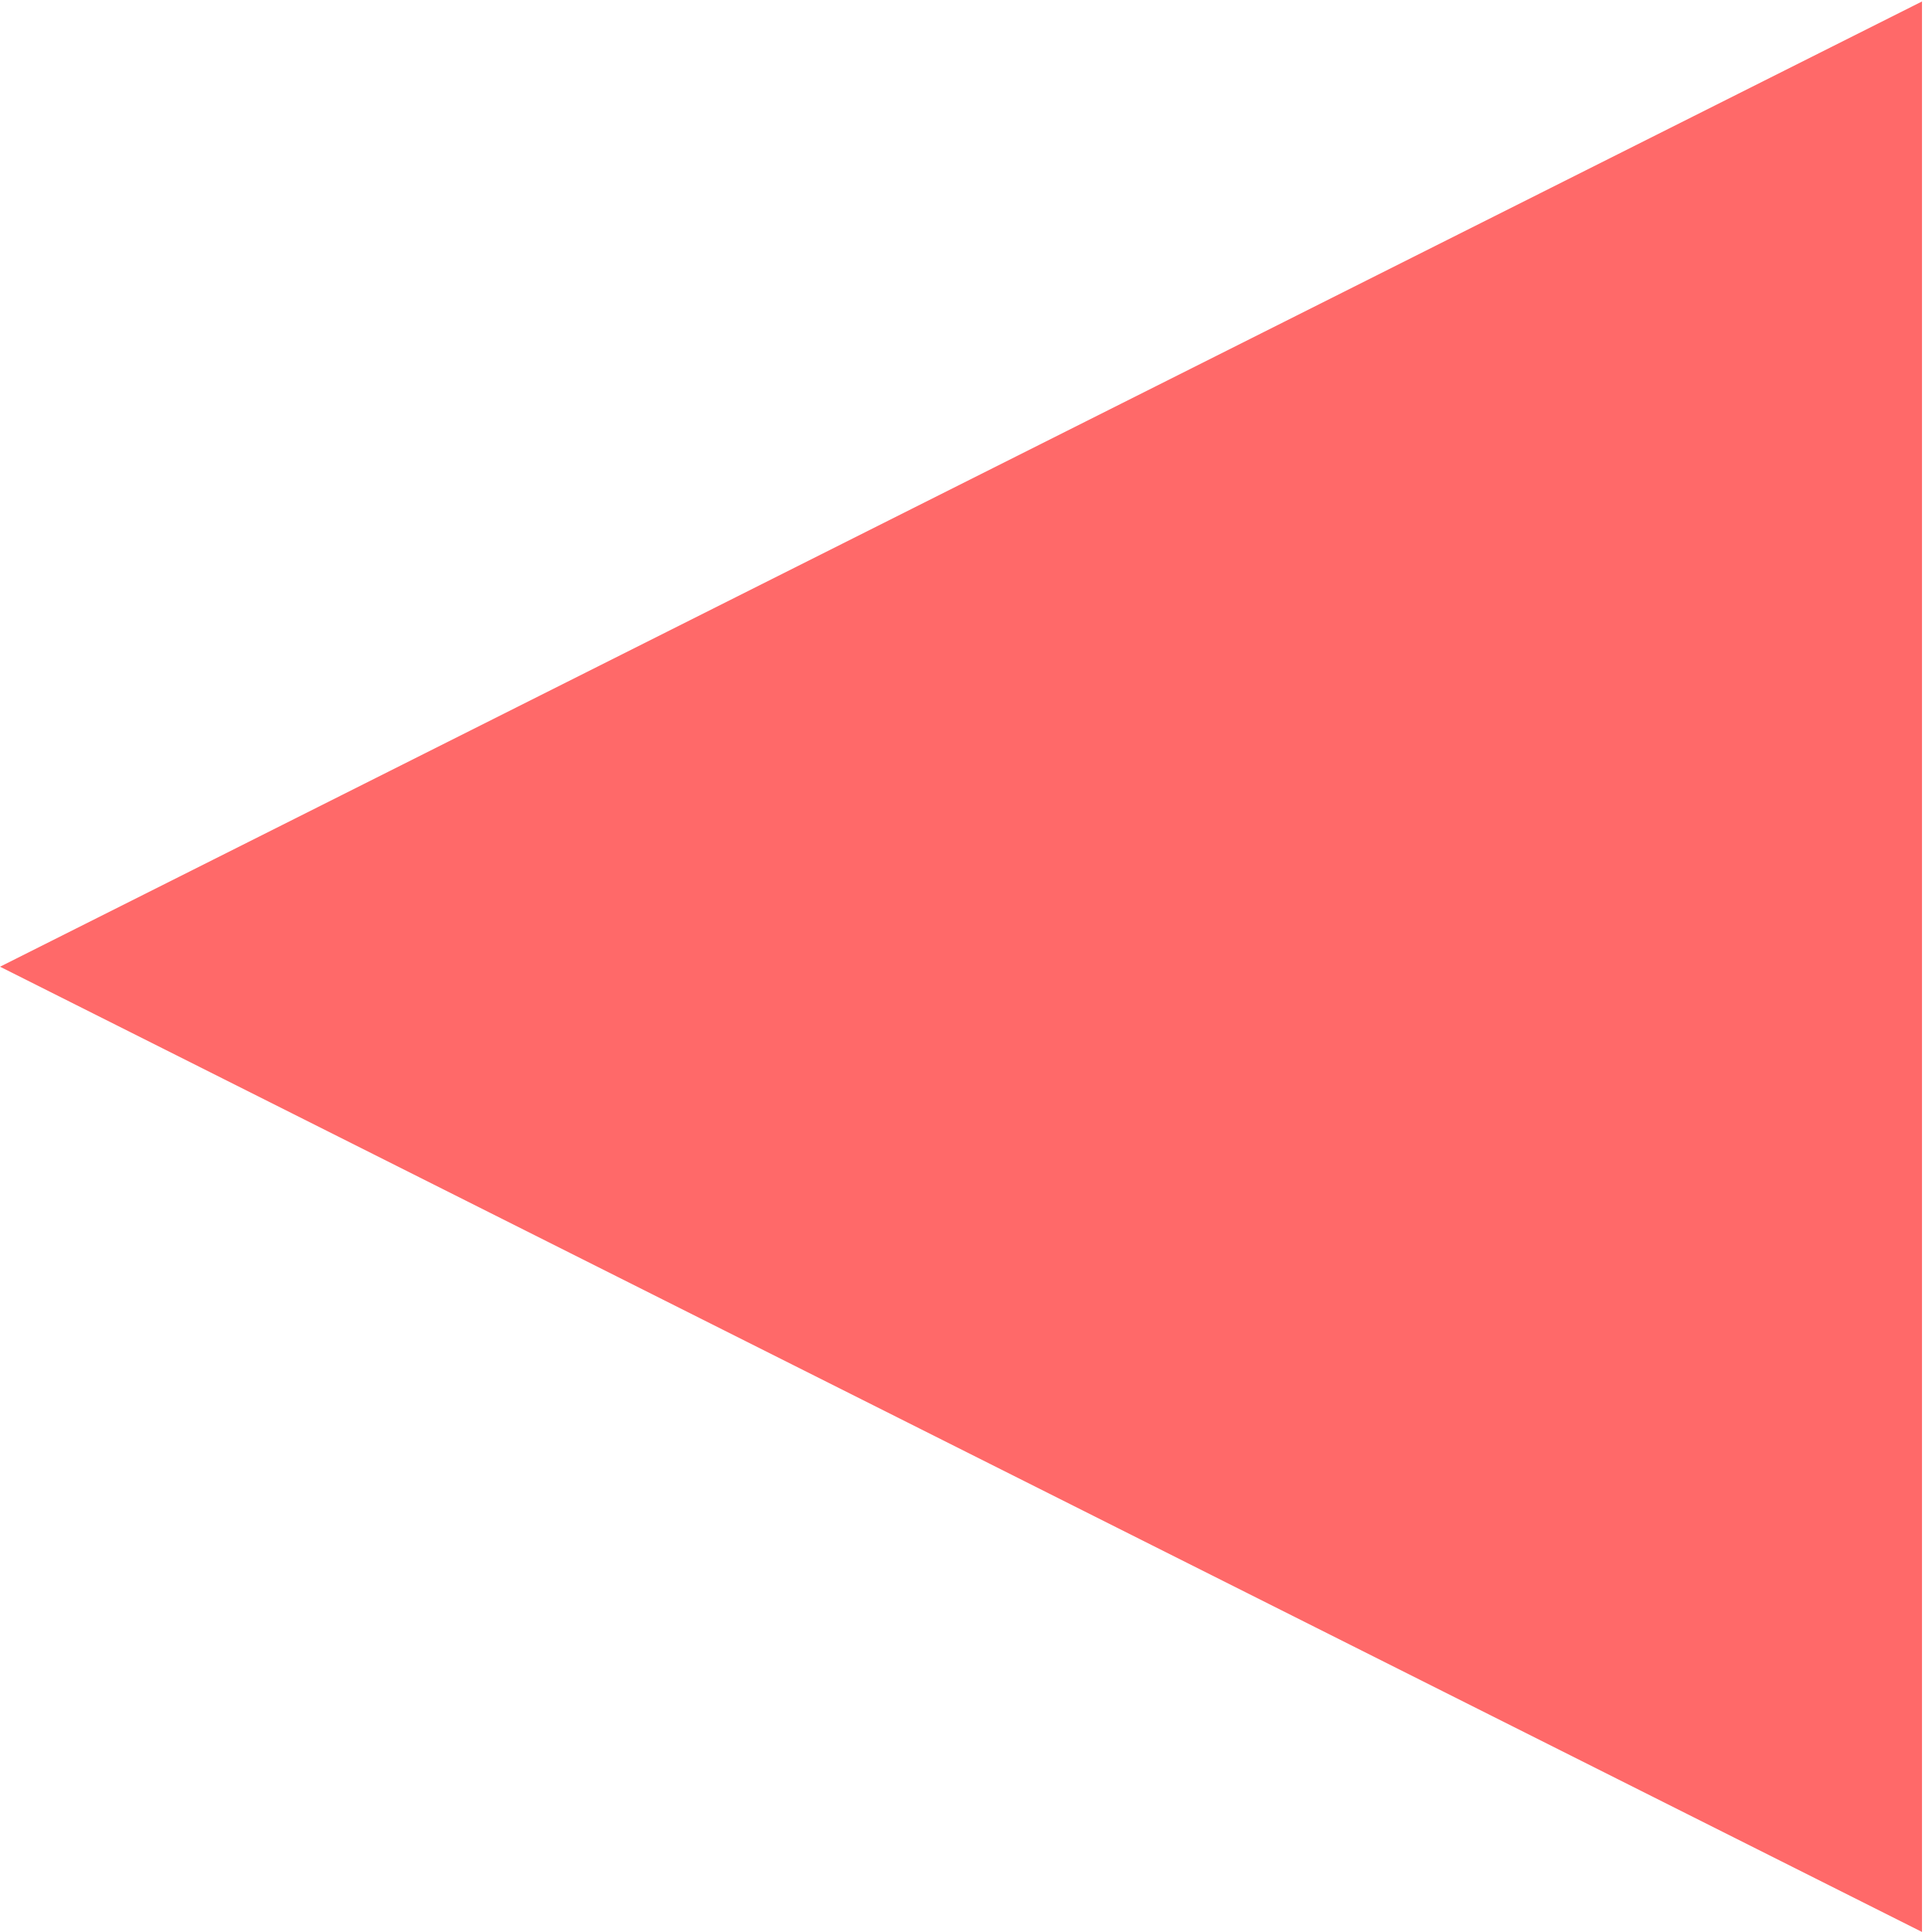
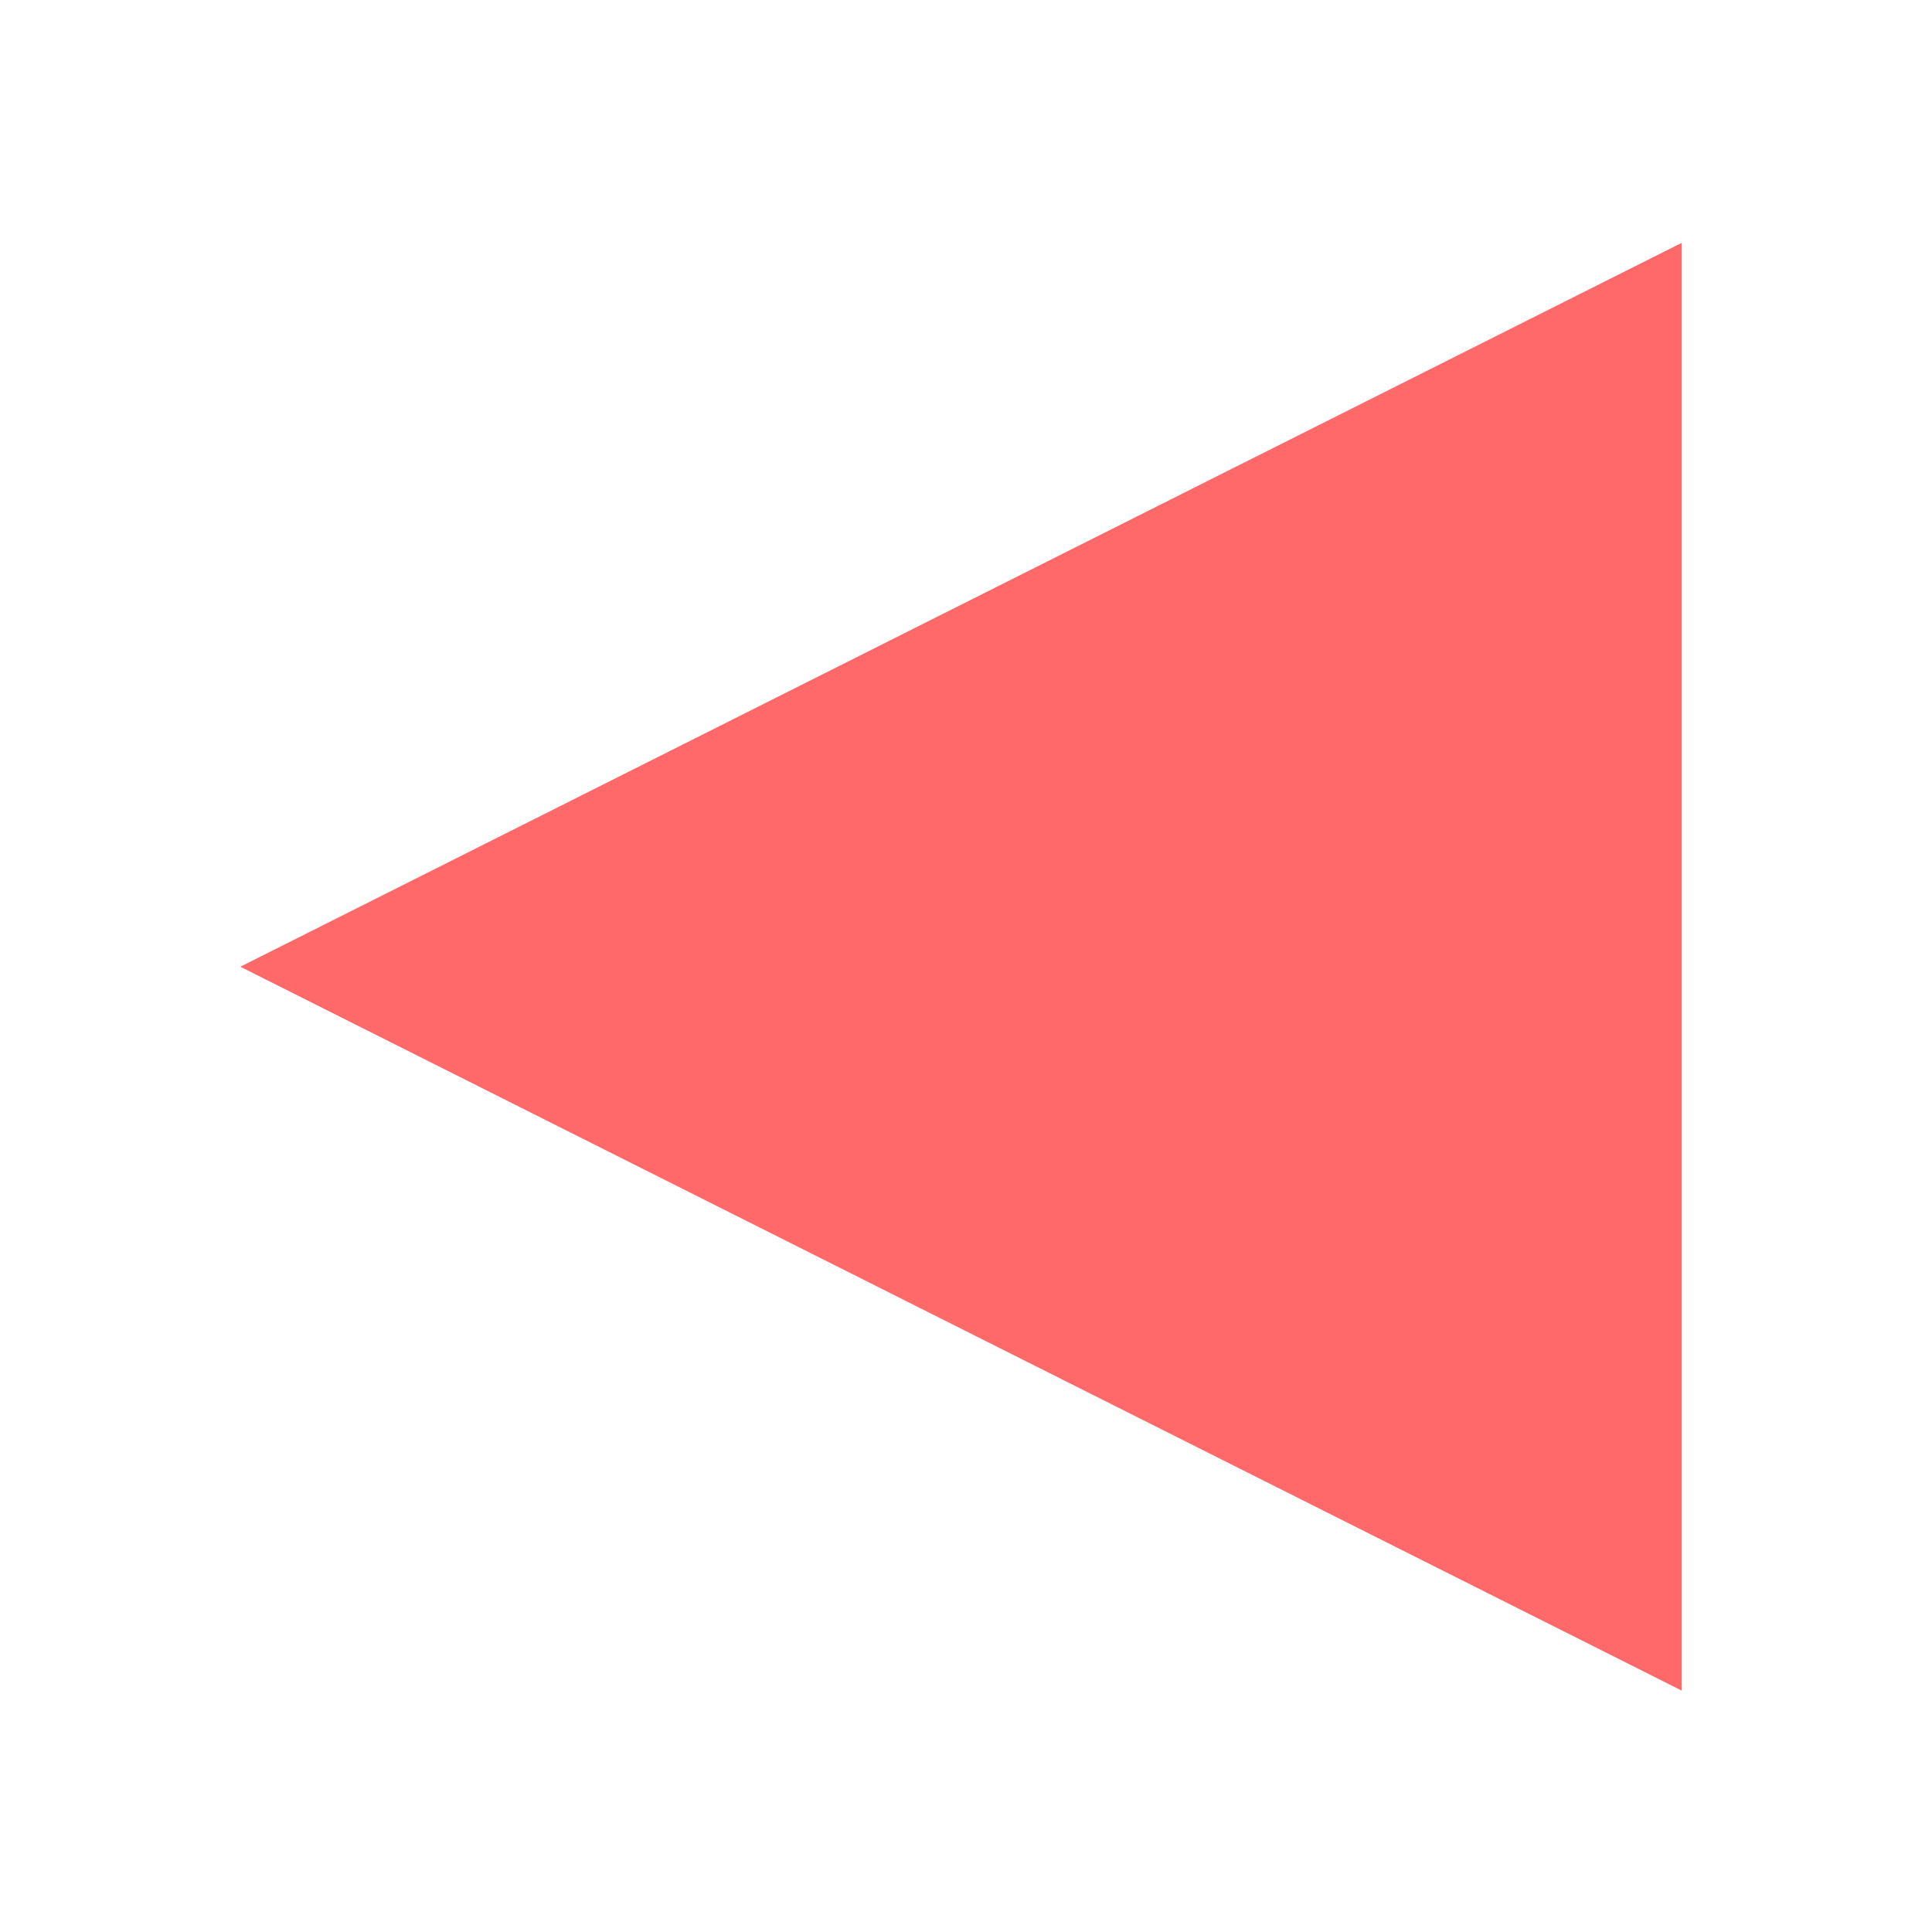
<svg xmlns="http://www.w3.org/2000/svg" width="24" height="24" id="svg2" version="1.1">
  <defs id="defs4" />
  <g id="layer1" transform="translate(0,-1028.362)">
-     <path style="display:inline;fill:#ff6969;fill-opacity:1;stroke:#ff6969;stroke-width:0.43;stroke-linecap:round;stroke-linejoin:miter;stroke-miterlimit:4;stroke-dasharray:none;stroke-opacity:1" id="path18028" d="M 88.83,340 80.17,340 84.5,332.5 Z" transform="matrix(0,2.549883,2.931281,0,-973.3901,824.9058)" />
+     <path style="display:inline;fill:#ff6969;fill-opacity:1;stroke:#ff6969;stroke-width:0.59;stroke-linecap:round;stroke-linejoin:miter;stroke-miterlimit:4;stroke-dasharray:none;stroke-opacity:1" id="path18028" d="M 88.83,340 80.17,340 84.5,332.5 Z" transform="matrix(0,1.85757,2.135415,0,-705.7801,883.4063)" />
  </g>
</svg>
